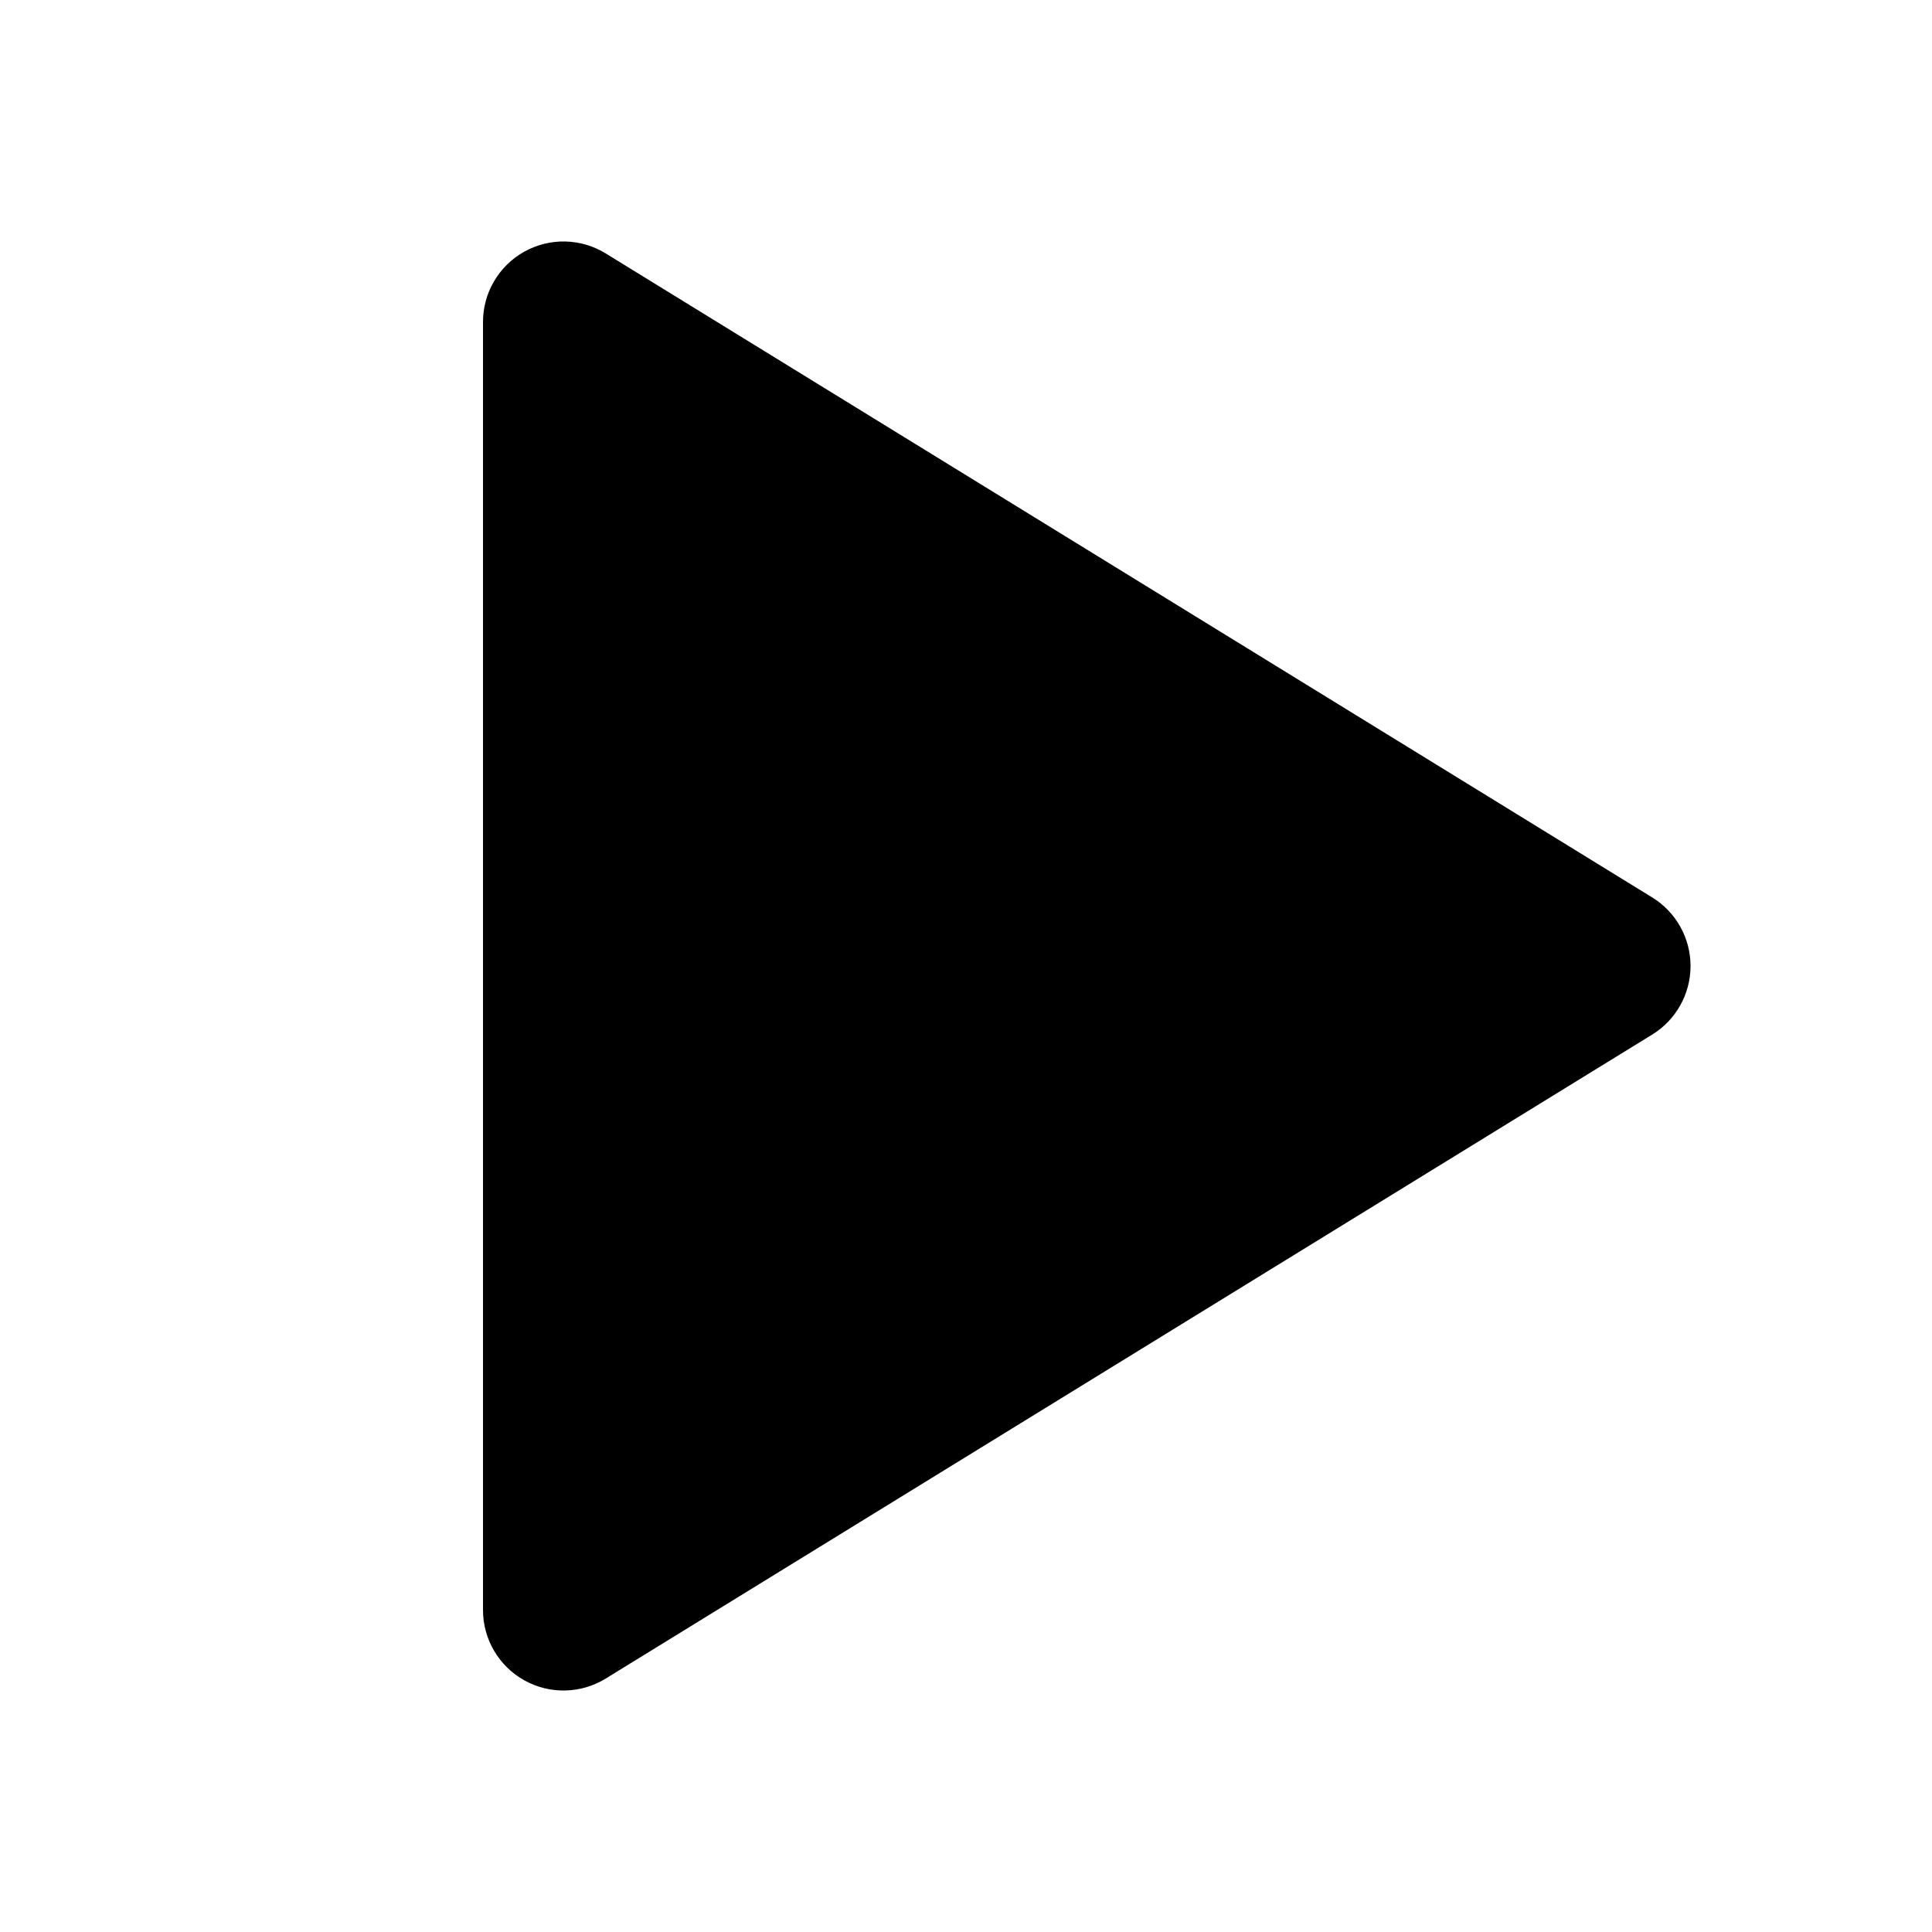
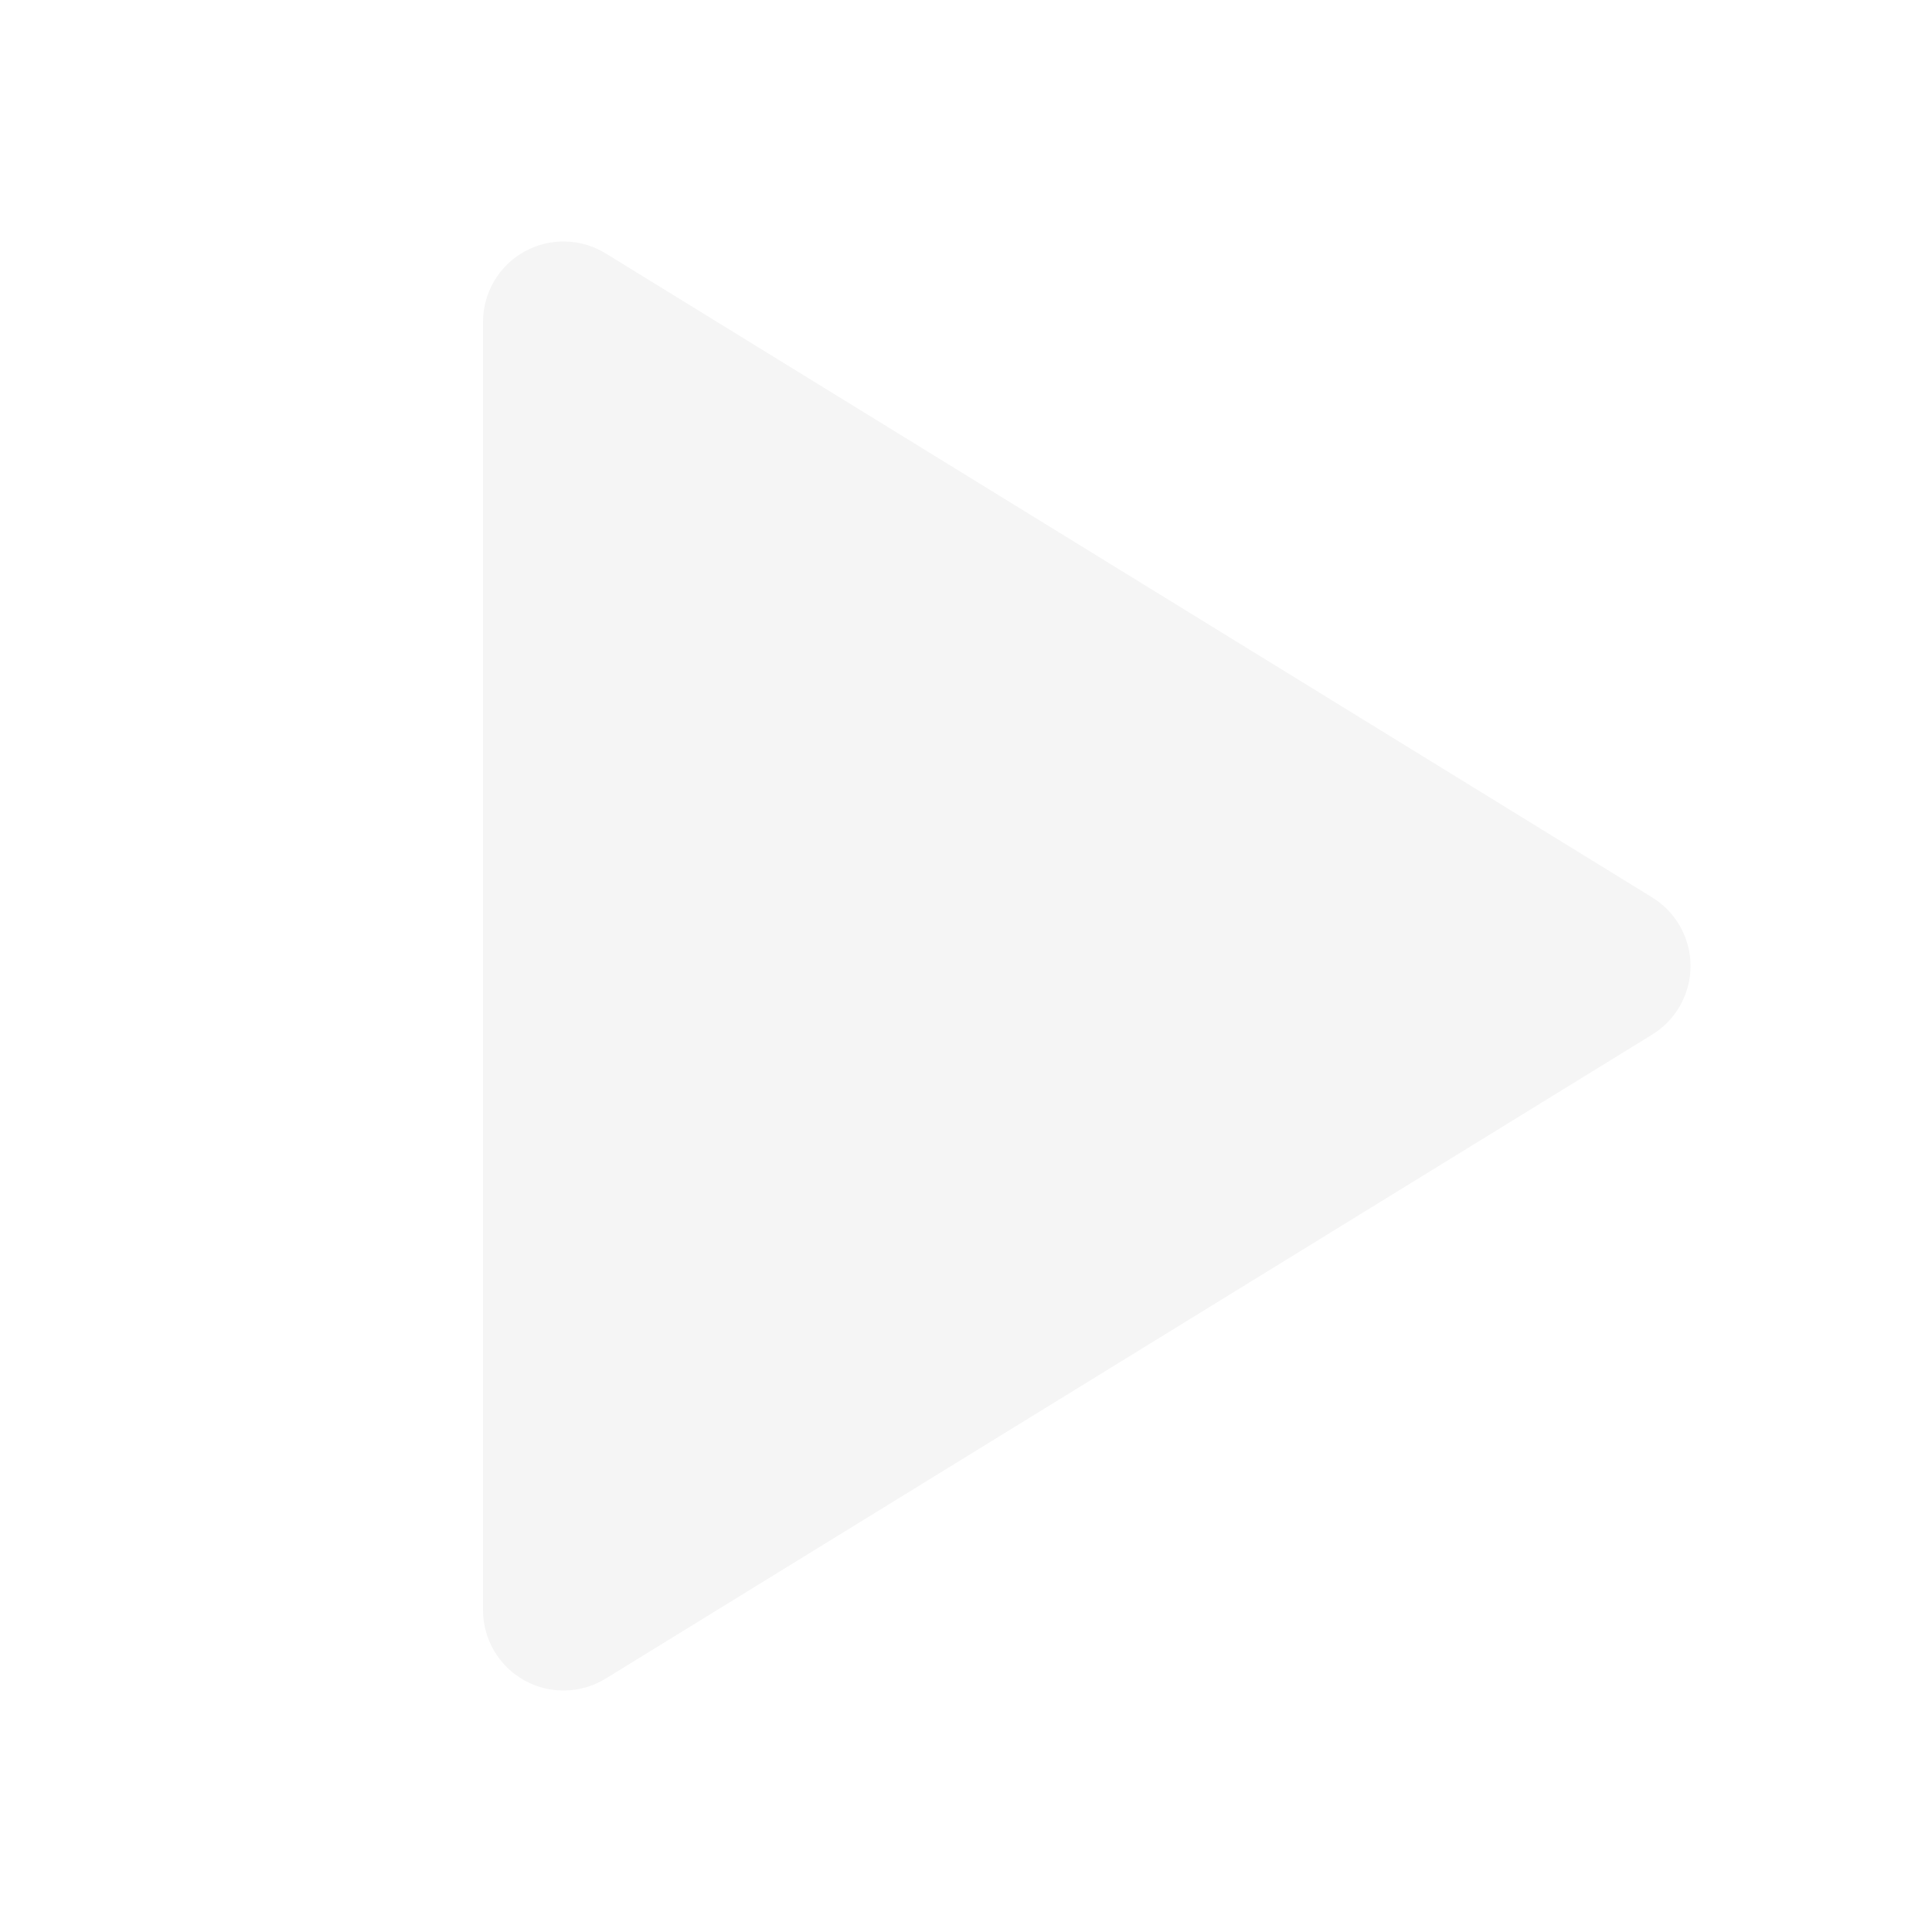
- <svg xmlns="http://www.w3.org/2000/svg" class="icon icon-tabler icon-tabler-player-play-filled" width="24" height="24" viewBox="0 0 24 24" stroke-width="2" stroke="currentColor" fill="none" stroke-linecap="round" stroke-linejoin="round">
+ <svg xmlns="http://www.w3.org/2000/svg" class="icon icon-tabler icon-tabler-player-play-filled" width="24" height="24" viewBox="0 0 24 24" stroke-width="2" stroke="whitesmoke" fill="none" stroke-linecap="round" stroke-linejoin="round">
  <path stroke="none" d="M0 0h24v24H0z" fill="none" />
-   <path d="M6 4v16a1 1 0 0 0 1.524 .852l13 -8a1 1 0 0 0 0 -1.704l-13 -8a1 1 0 0 0 -1.524 .852z" stroke-width="0" fill="currentColor" />
+   <path d="M6 4v16a1 1 0 0 0 1.524 .852l13 -8a1 1 0 0 0 0 -1.704l-13 -8a1 1 0 0 0 -1.524 .852z" stroke-width="0" fill="whitesmoke" />
</svg>
